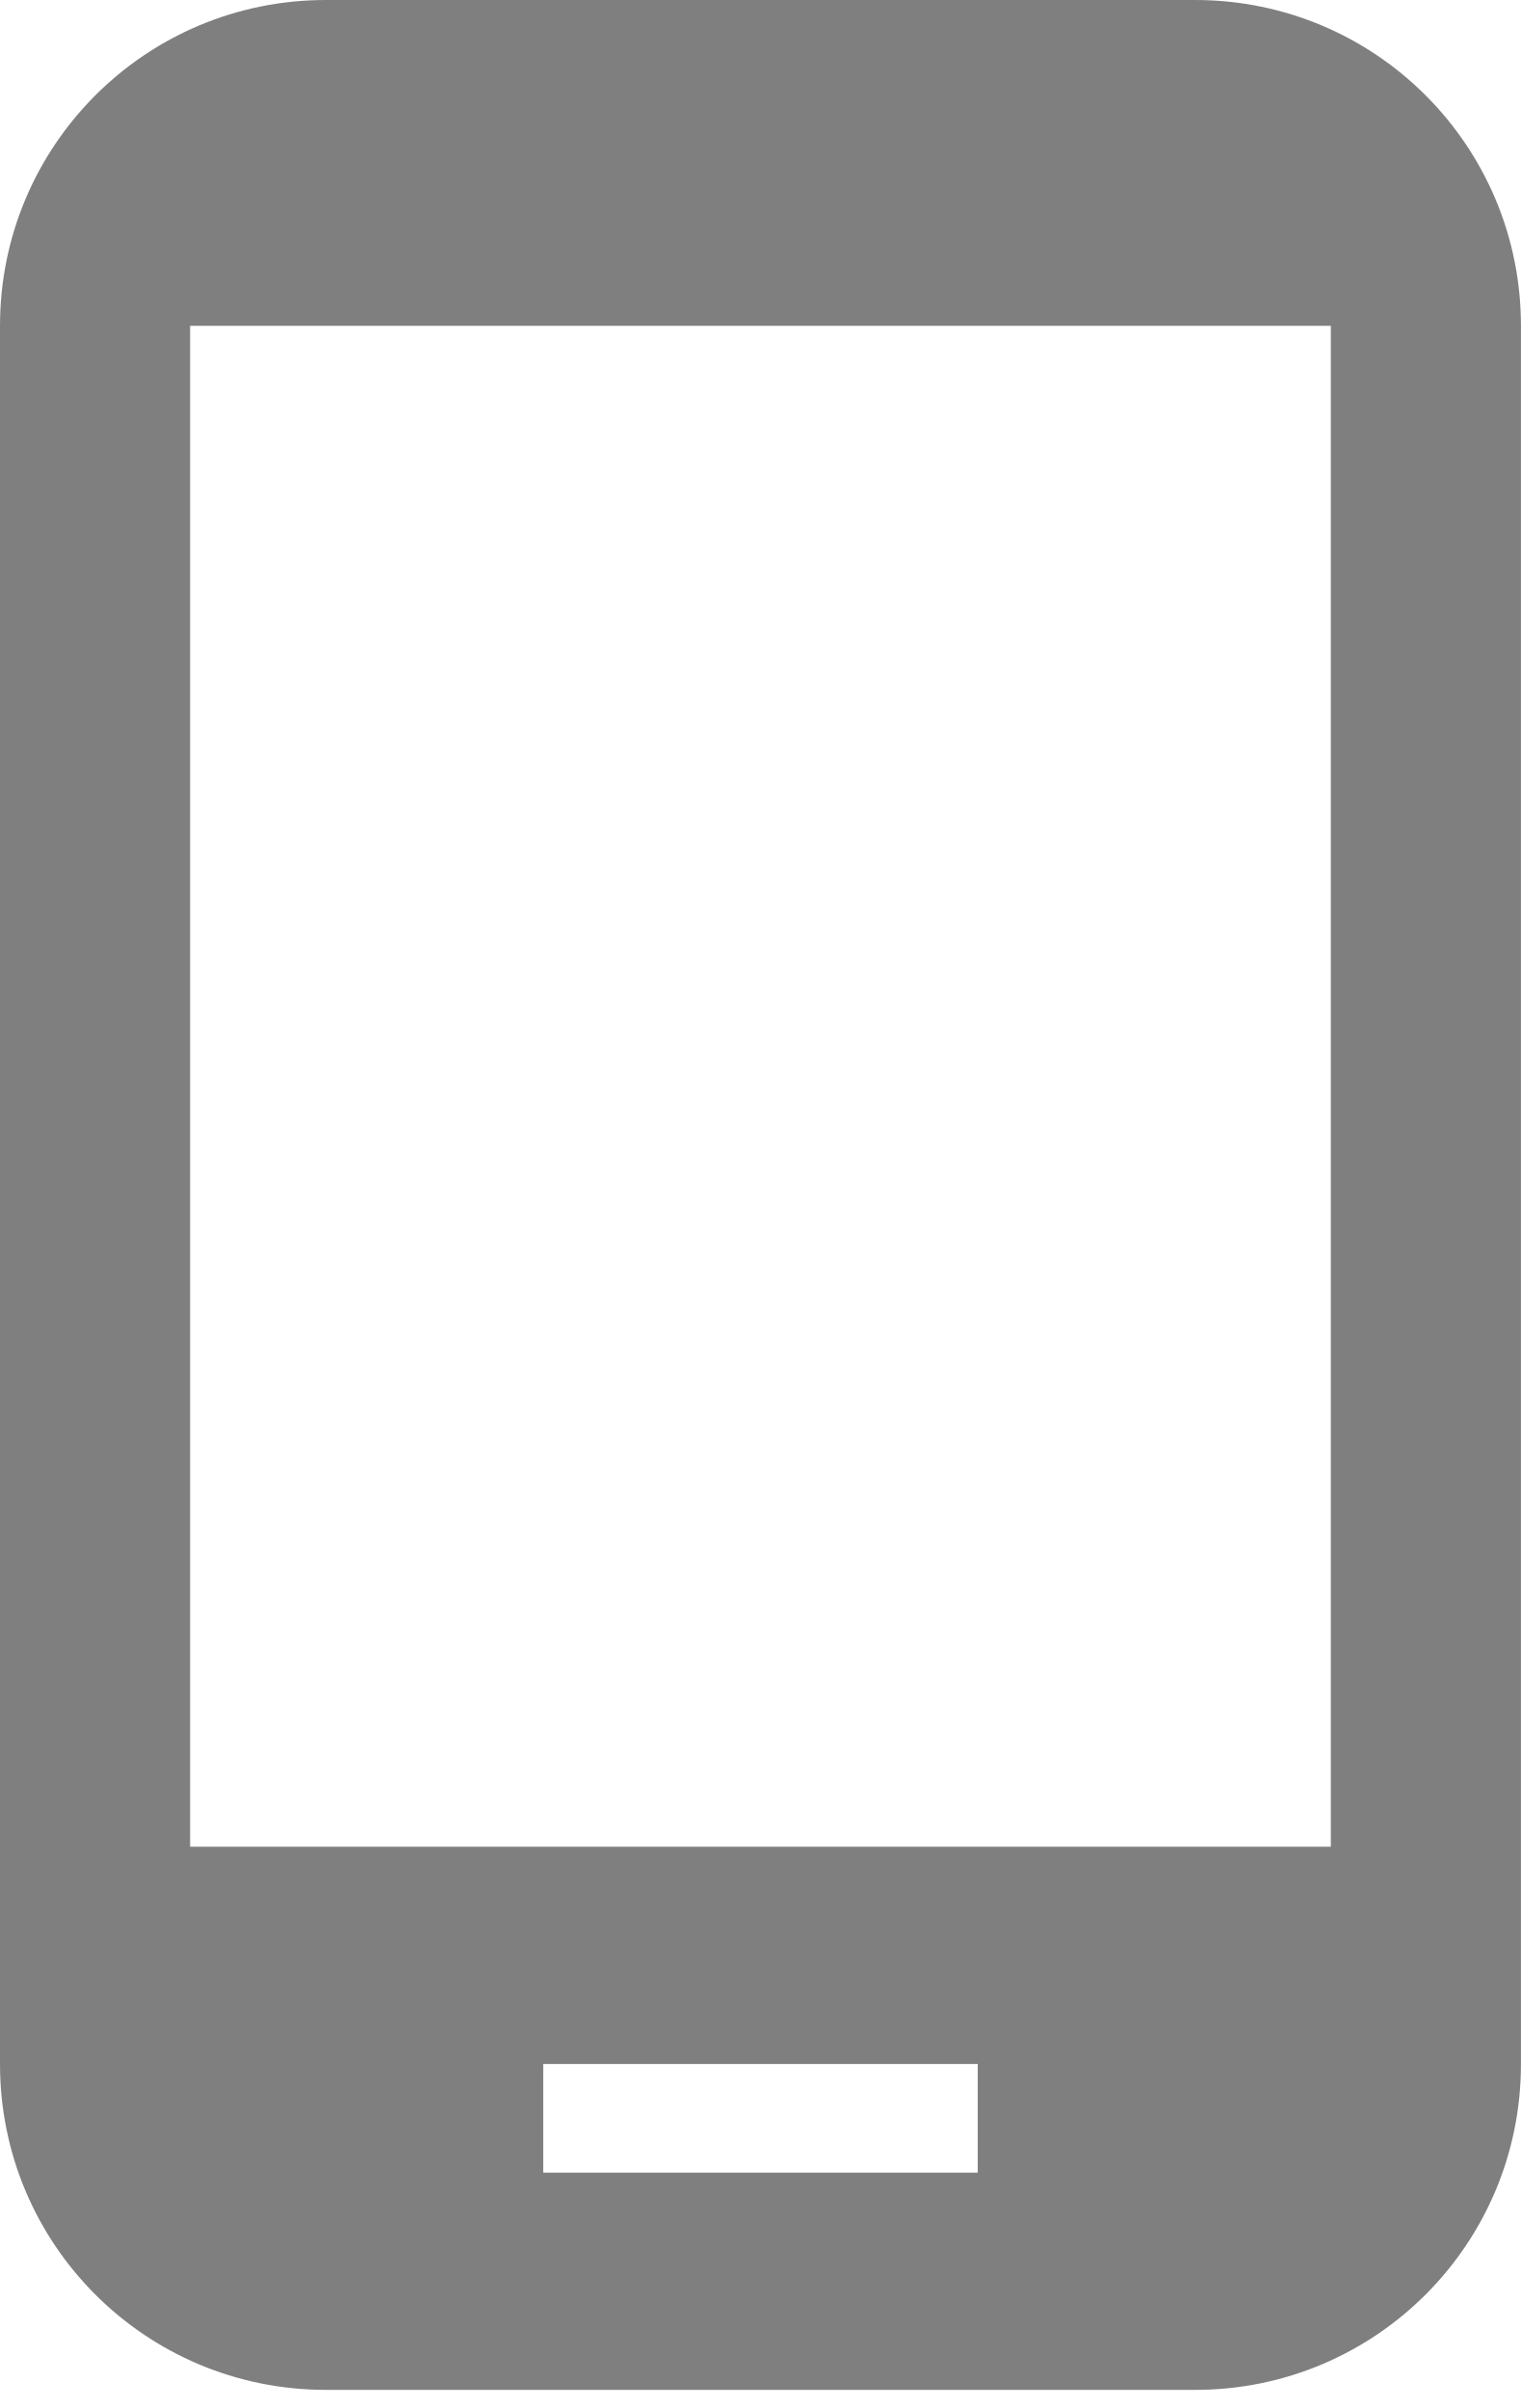
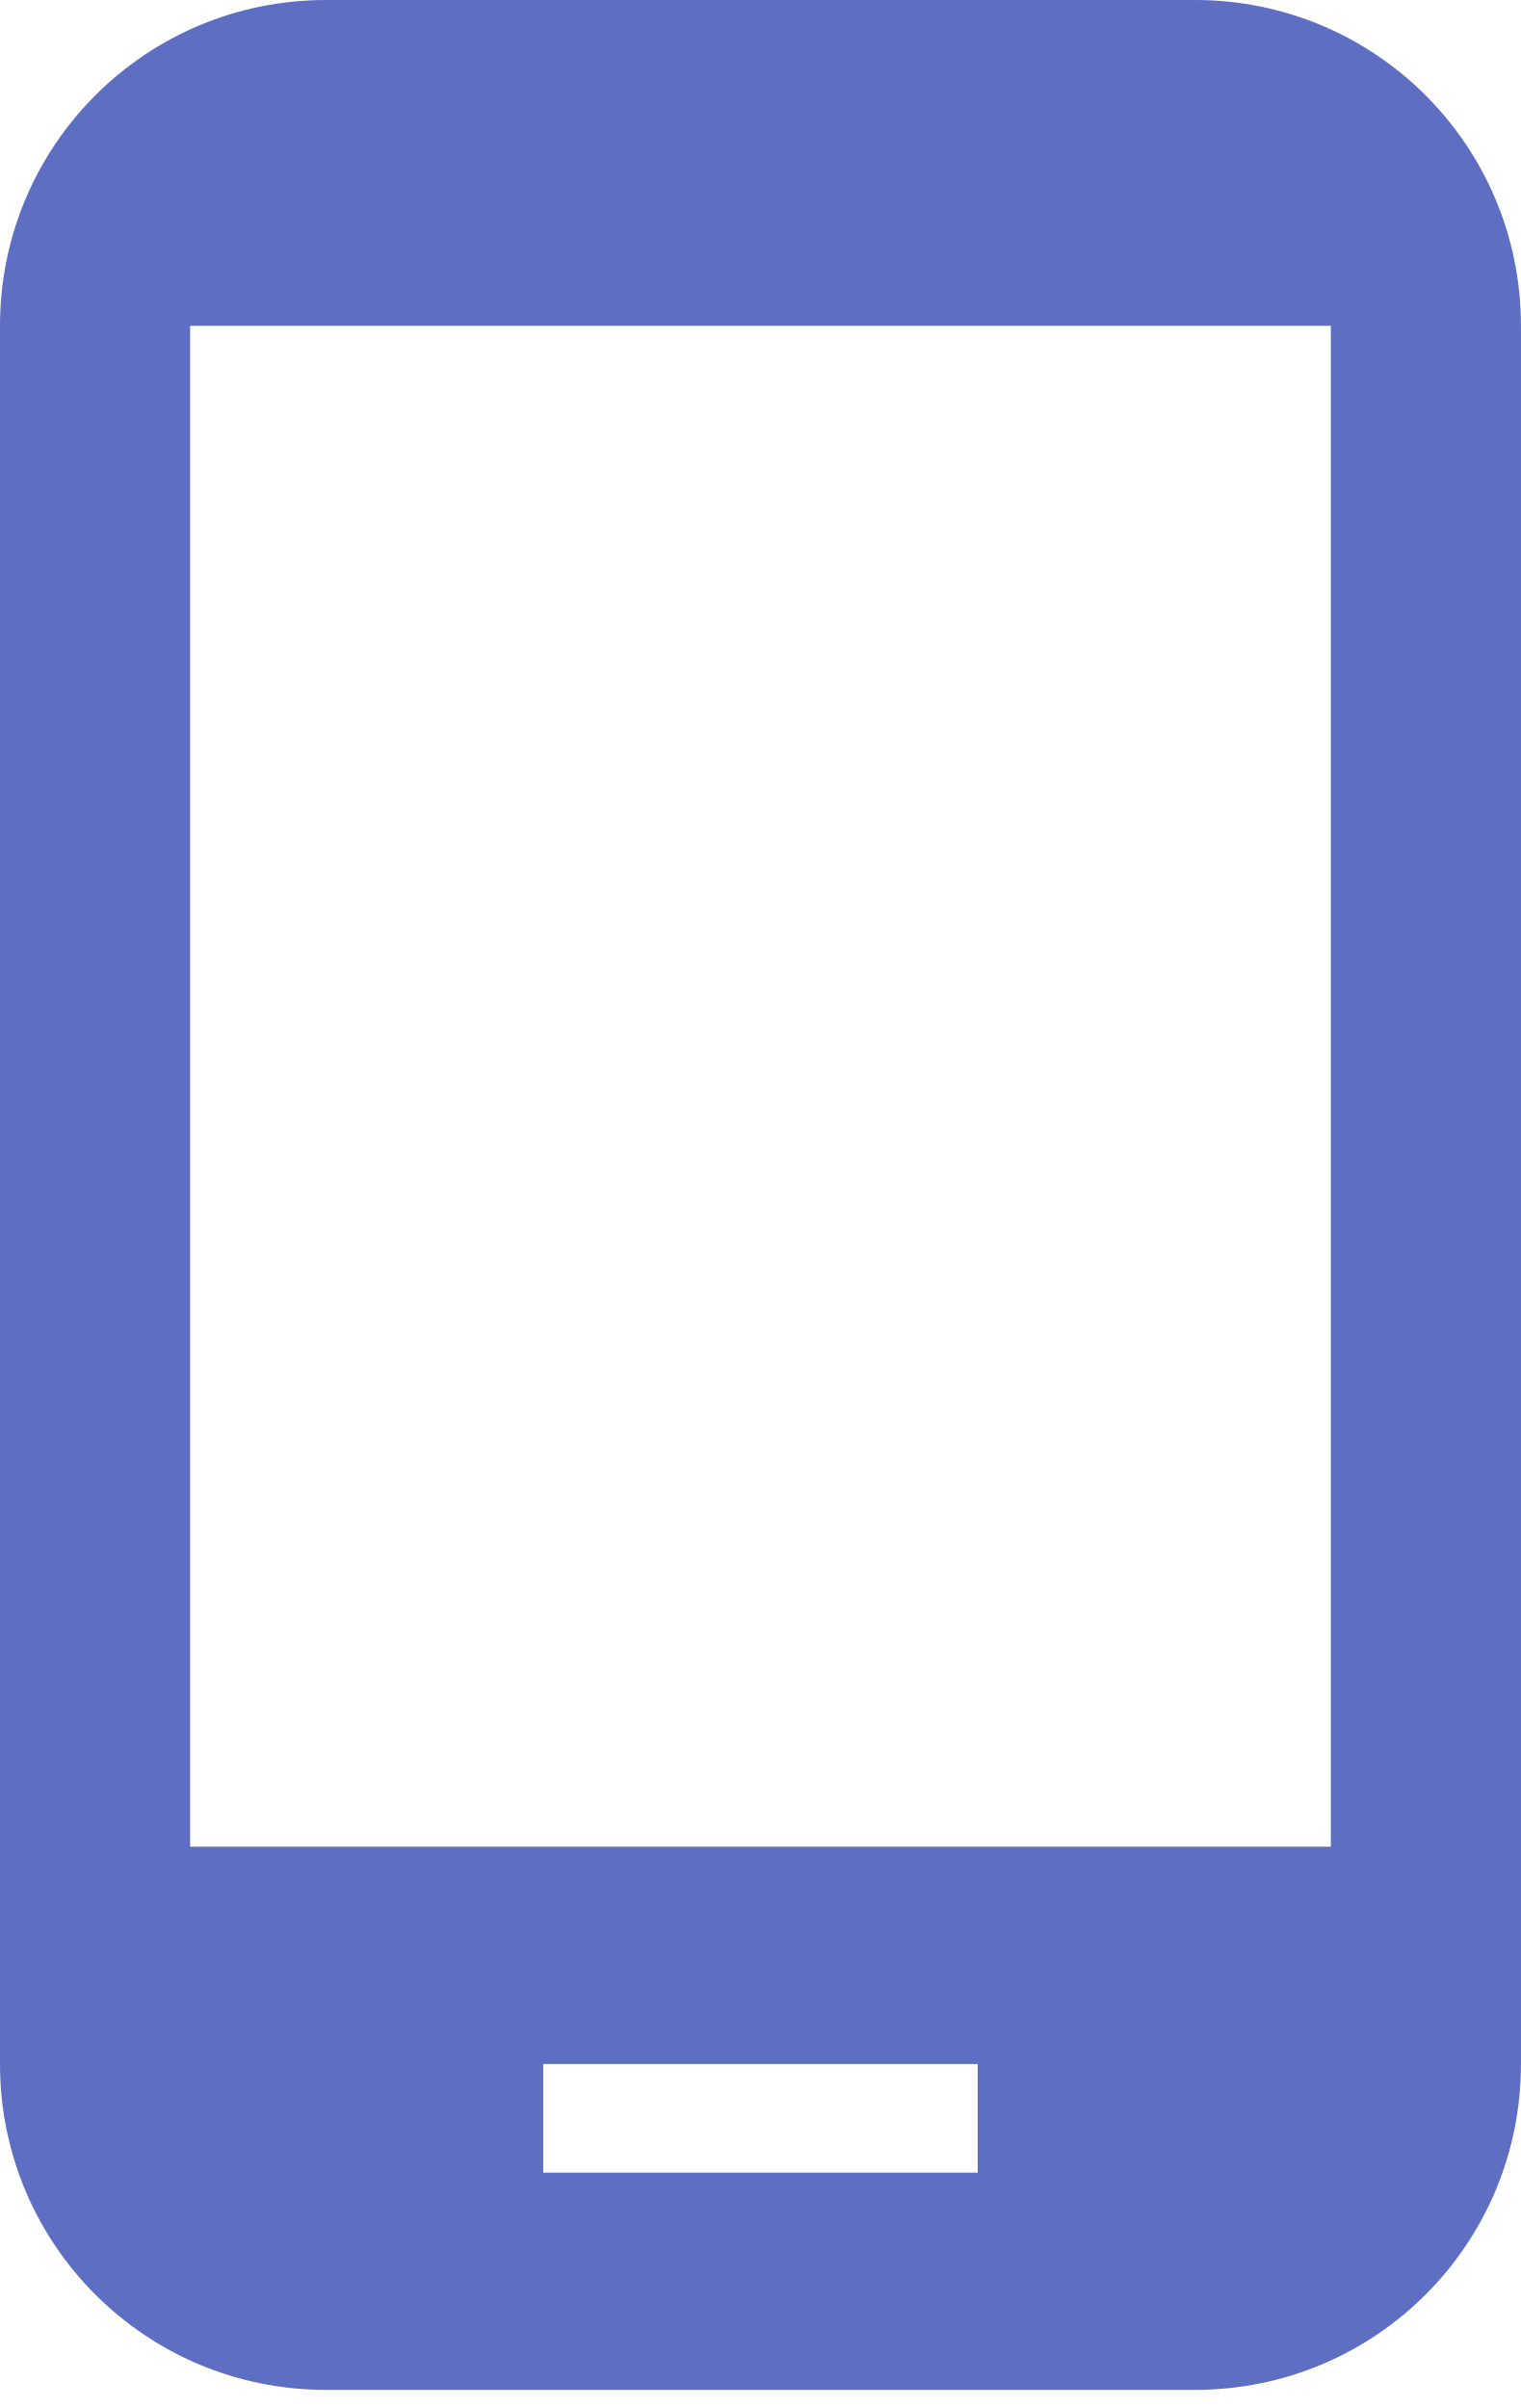
<svg xmlns="http://www.w3.org/2000/svg" width="12" height="19" viewBox="0 0 12 19" fill="none">
-   <path d="M9.429 0H2.571C1.149 0 0 1.149 0 2.571V16.286C0 17.709 1.149 18.857 2.571 18.857H9.429C10.851 18.857 12 17.709 12 16.286V2.571C12 1.149 10.851 0 9.429 0ZM7.714 17.143H4.286V16.286H7.714V17.143ZM10.5 14.571H1.5V2.571H10.5V14.571Z" fill="black" fill-opacity="0.5" />
+   <path d="M9.429 0H2.571C1.149 0 0 1.149 0 2.571V16.286C0 17.709 1.149 18.857 2.571 18.857H9.429C10.851 18.857 12 17.709 12 16.286V2.571C12 1.149 10.851 0 9.429 0ZM7.714 17.143H4.286V16.286H7.714V17.143ZM10.5 14.571H1.5V2.571H10.5V14.571Z" fill="#5E6EC2" />
</svg>
